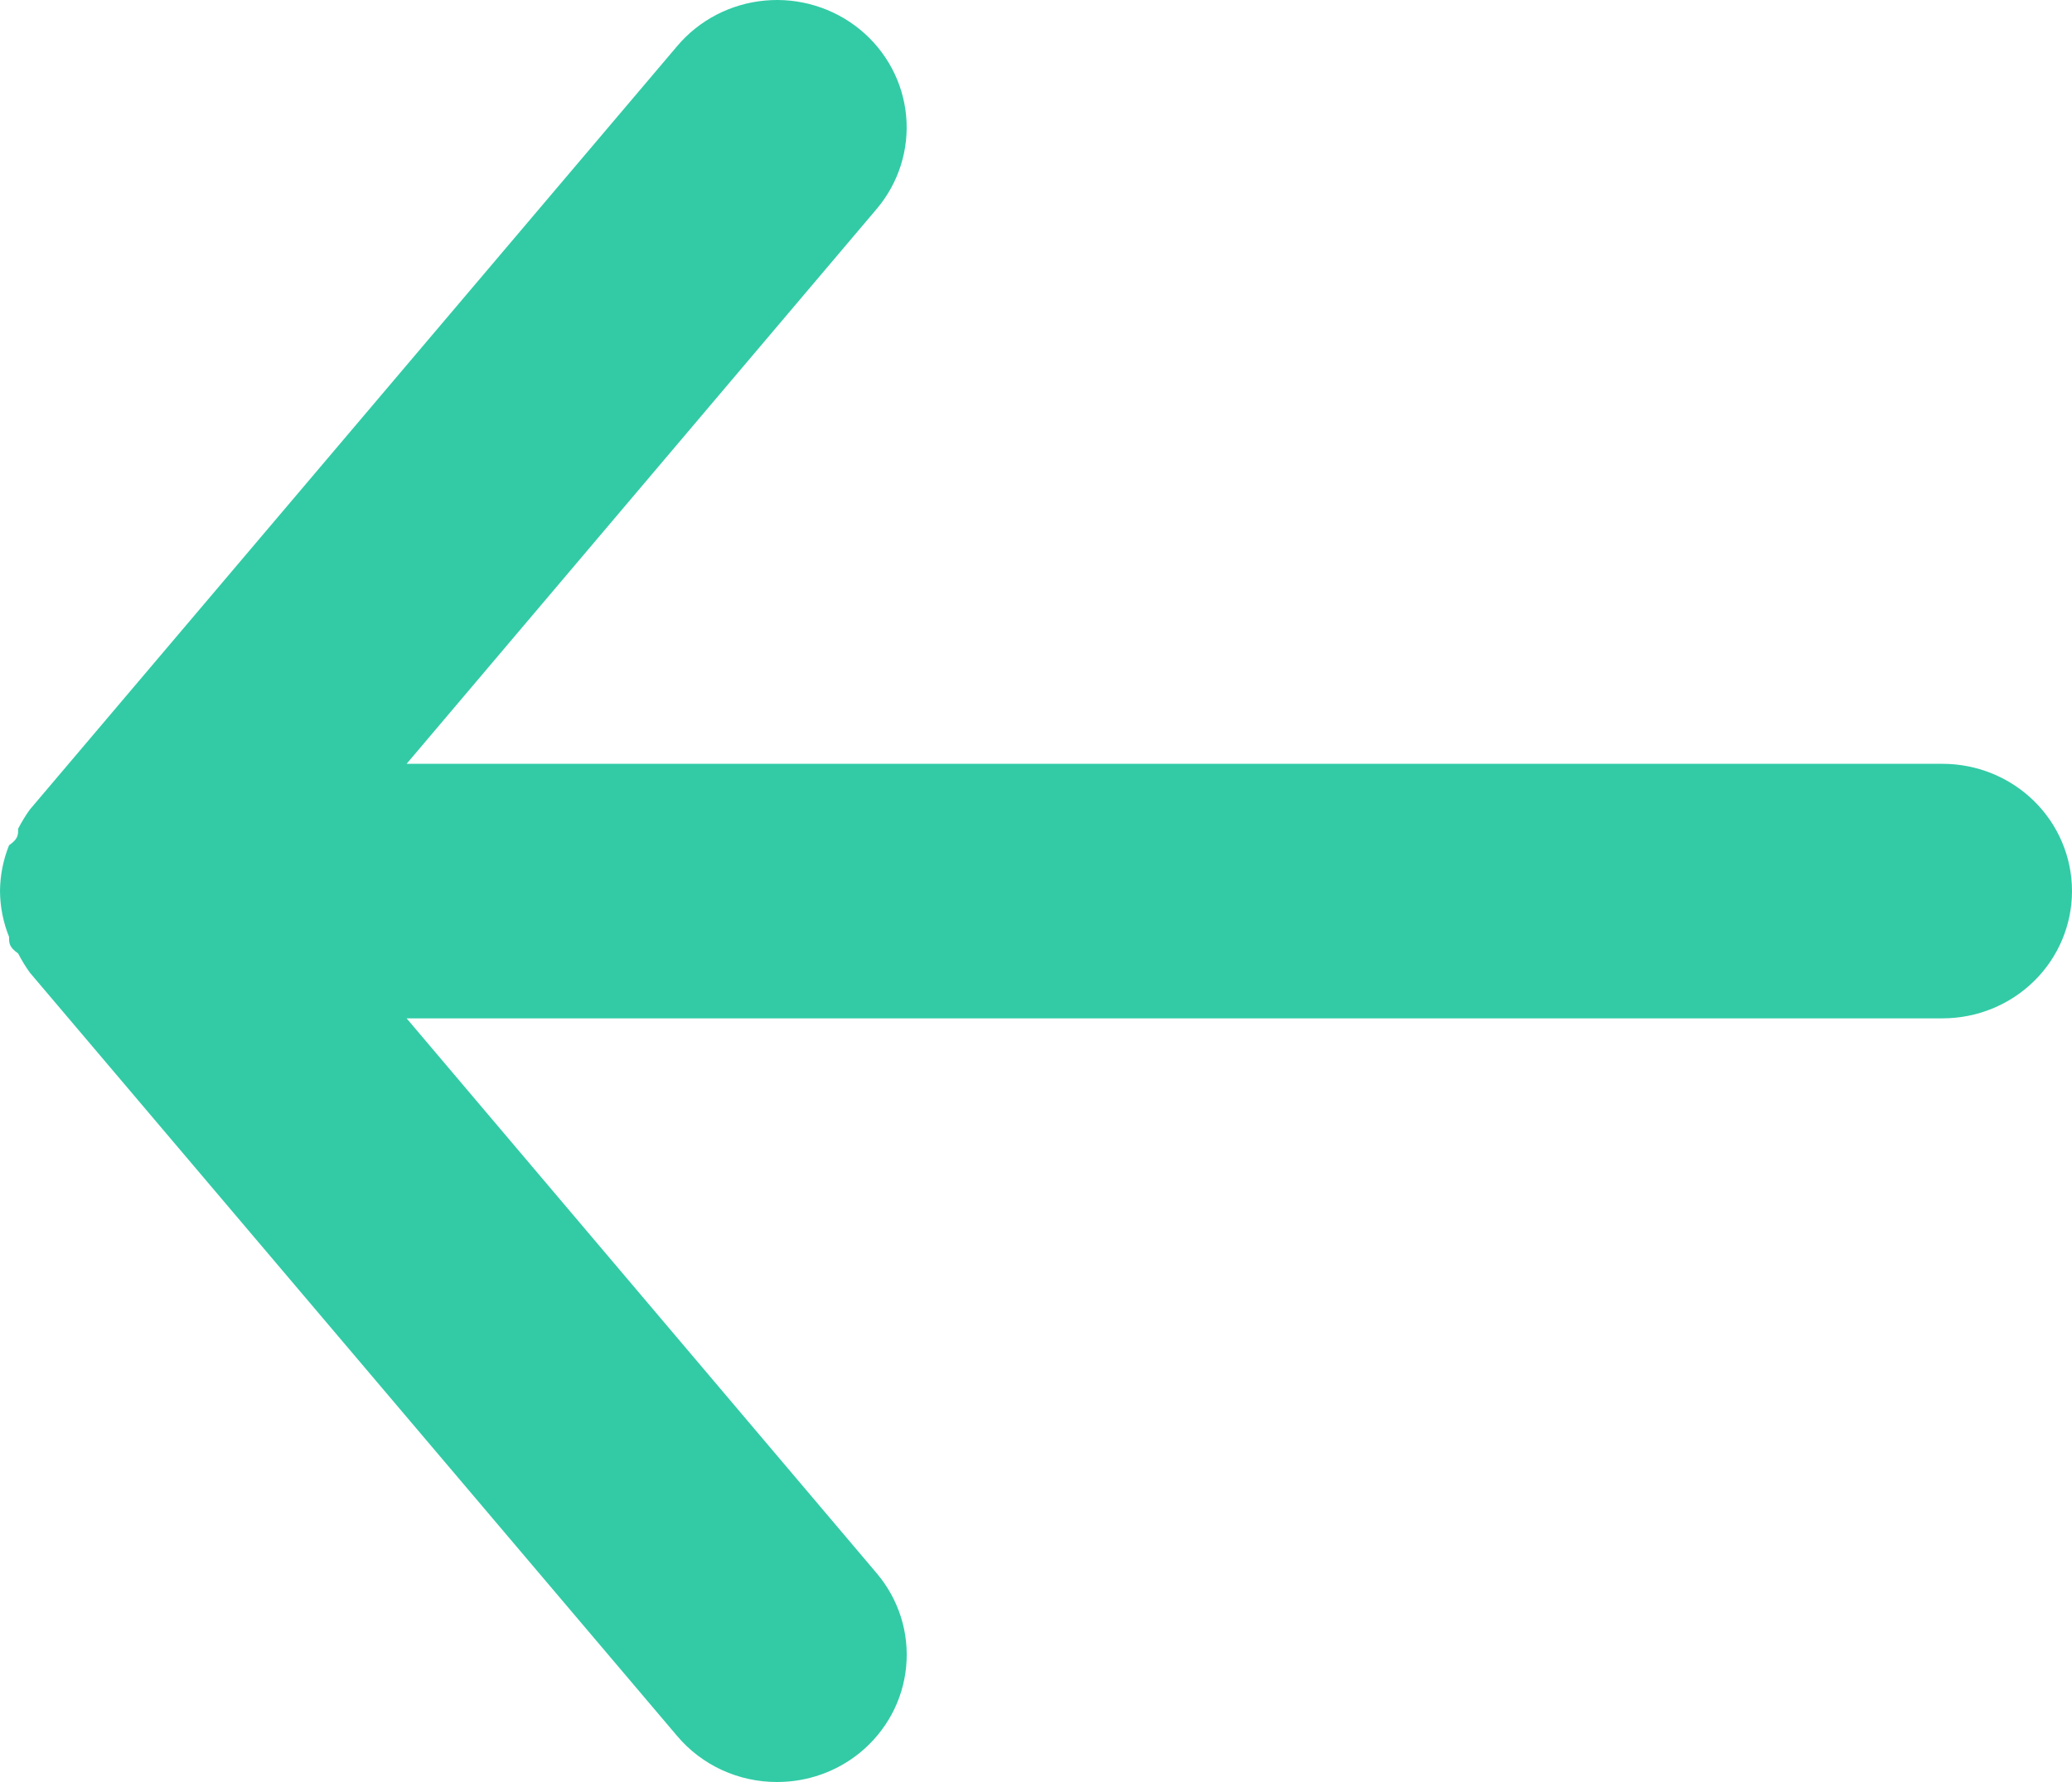
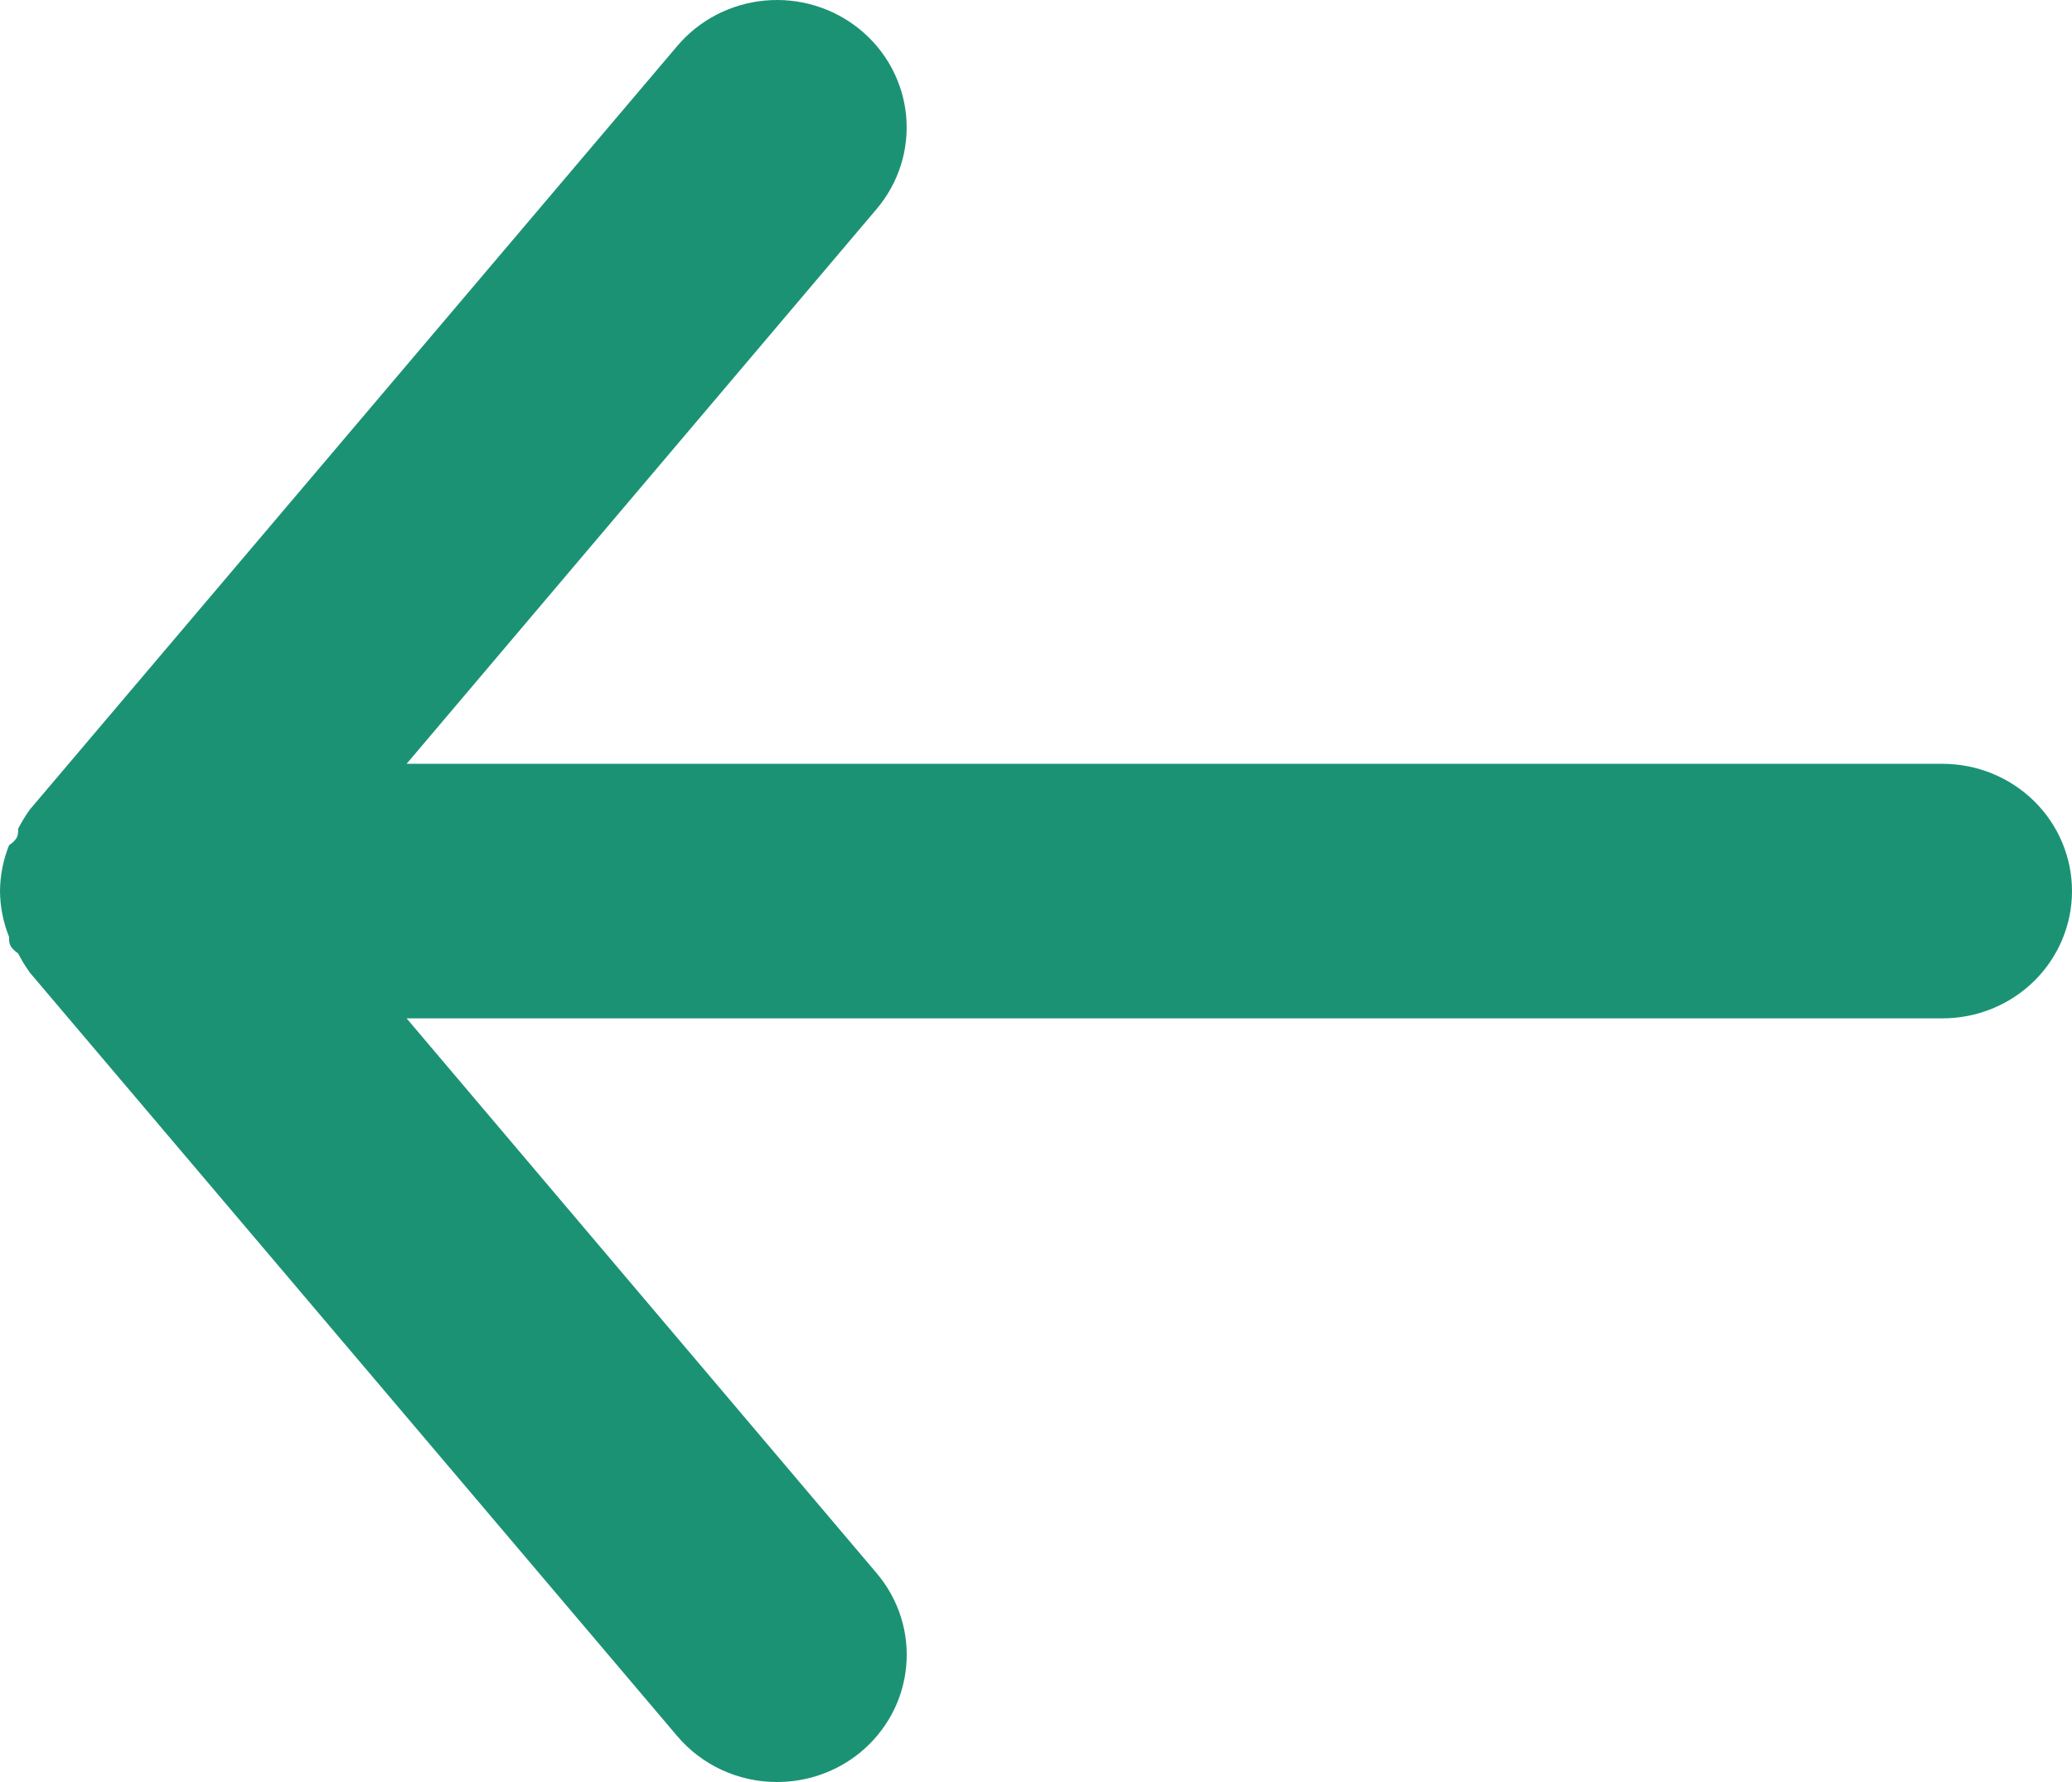
<svg xmlns="http://www.w3.org/2000/svg" width="50" height="43" viewBox="0 0 50 43" fill="none">
-   <path d="M46.875 18.431H9.812L21.156 5.041C21.687 4.413 21.942 3.605 21.866 2.793C21.79 1.981 21.388 1.232 20.75 0.71C20.112 0.189 19.289 -0.062 18.463 0.013C17.636 0.088 16.874 0.482 16.344 1.109L0.719 19.536C0.614 19.683 0.52 19.837 0.438 19.997C0.438 20.151 0.438 20.243 0.219 20.396C0.077 20.748 0.003 21.123 0 21.502C0.003 21.881 0.077 22.255 0.219 22.608C0.219 22.761 0.219 22.853 0.438 23.007C0.52 23.167 0.614 23.321 0.719 23.468L16.344 41.894C16.638 42.241 17.006 42.52 17.421 42.711C17.837 42.902 18.291 43.001 18.75 43C19.48 43.001 20.188 42.752 20.75 42.294C21.066 42.036 21.328 41.719 21.52 41.362C21.712 41.005 21.83 40.614 21.867 40.211C21.905 39.809 21.862 39.403 21.74 39.018C21.618 38.632 21.419 38.274 21.156 37.963L9.812 24.573H46.875C47.704 24.573 48.499 24.25 49.085 23.674C49.671 23.098 50 22.316 50 21.502C50 20.687 49.671 19.906 49.085 19.33C48.499 18.754 47.704 18.431 46.875 18.431Z" fill="#32CBA6" />
+   <path d="M46.875 18.431H9.812L21.156 5.041C21.687 4.413 21.942 3.605 21.866 2.793C21.79 1.981 21.388 1.232 20.75 0.71C20.112 0.189 19.289 -0.062 18.463 0.013C17.636 0.088 16.874 0.482 16.344 1.109L0.719 19.536C0.614 19.683 0.52 19.837 0.438 19.997C0.438 20.151 0.438 20.243 0.219 20.396C0.077 20.748 0.003 21.123 0 21.502C0.003 21.881 0.077 22.255 0.219 22.608C0.219 22.761 0.219 22.853 0.438 23.007C0.52 23.167 0.614 23.321 0.719 23.468L16.344 41.894C16.638 42.241 17.006 42.52 17.421 42.711C17.837 42.902 18.291 43.001 18.75 43C19.48 43.001 20.188 42.752 20.75 42.294C21.066 42.036 21.328 41.719 21.52 41.362C21.712 41.005 21.83 40.614 21.867 40.211C21.905 39.809 21.862 39.403 21.74 39.018C21.618 38.632 21.419 38.274 21.156 37.963L9.812 24.573H46.875C47.704 24.573 48.499 24.25 49.085 23.674C49.671 23.098 50 22.316 50 21.502C50 20.687 49.671 19.906 49.085 19.33C48.499 18.754 47.704 18.431 46.875 18.431Z" fill="#1C9275" />
</svg>
